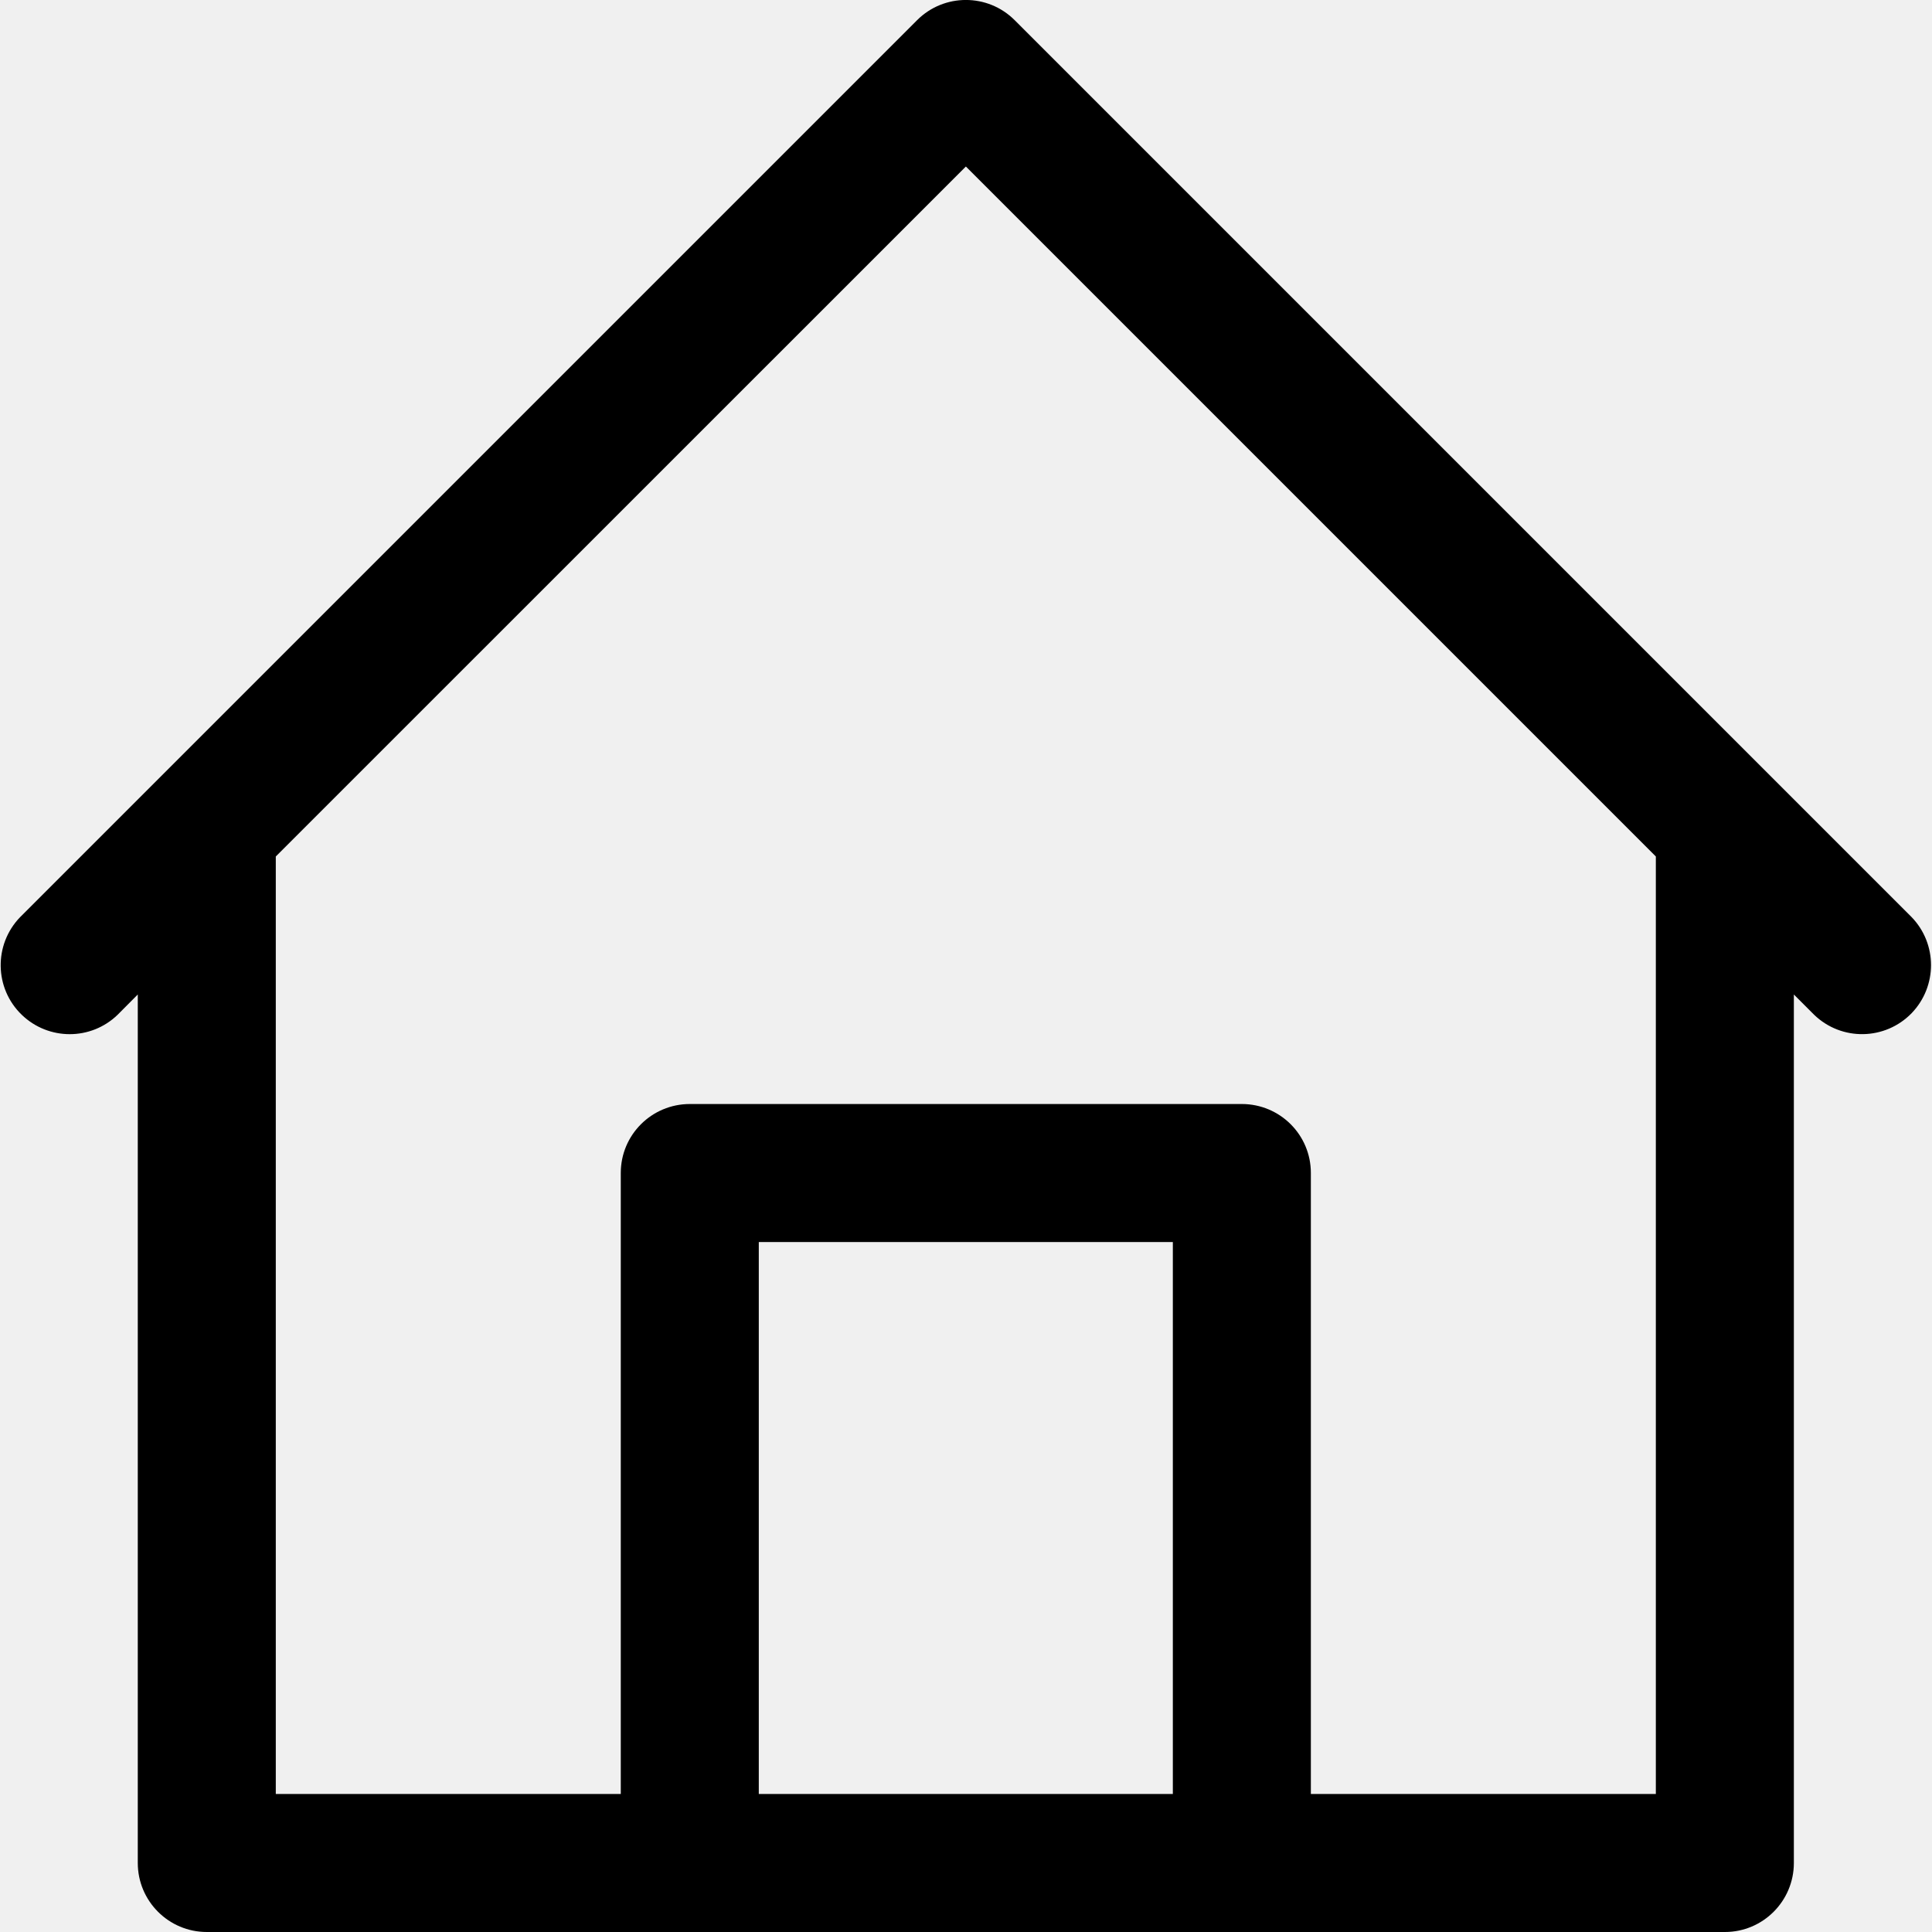
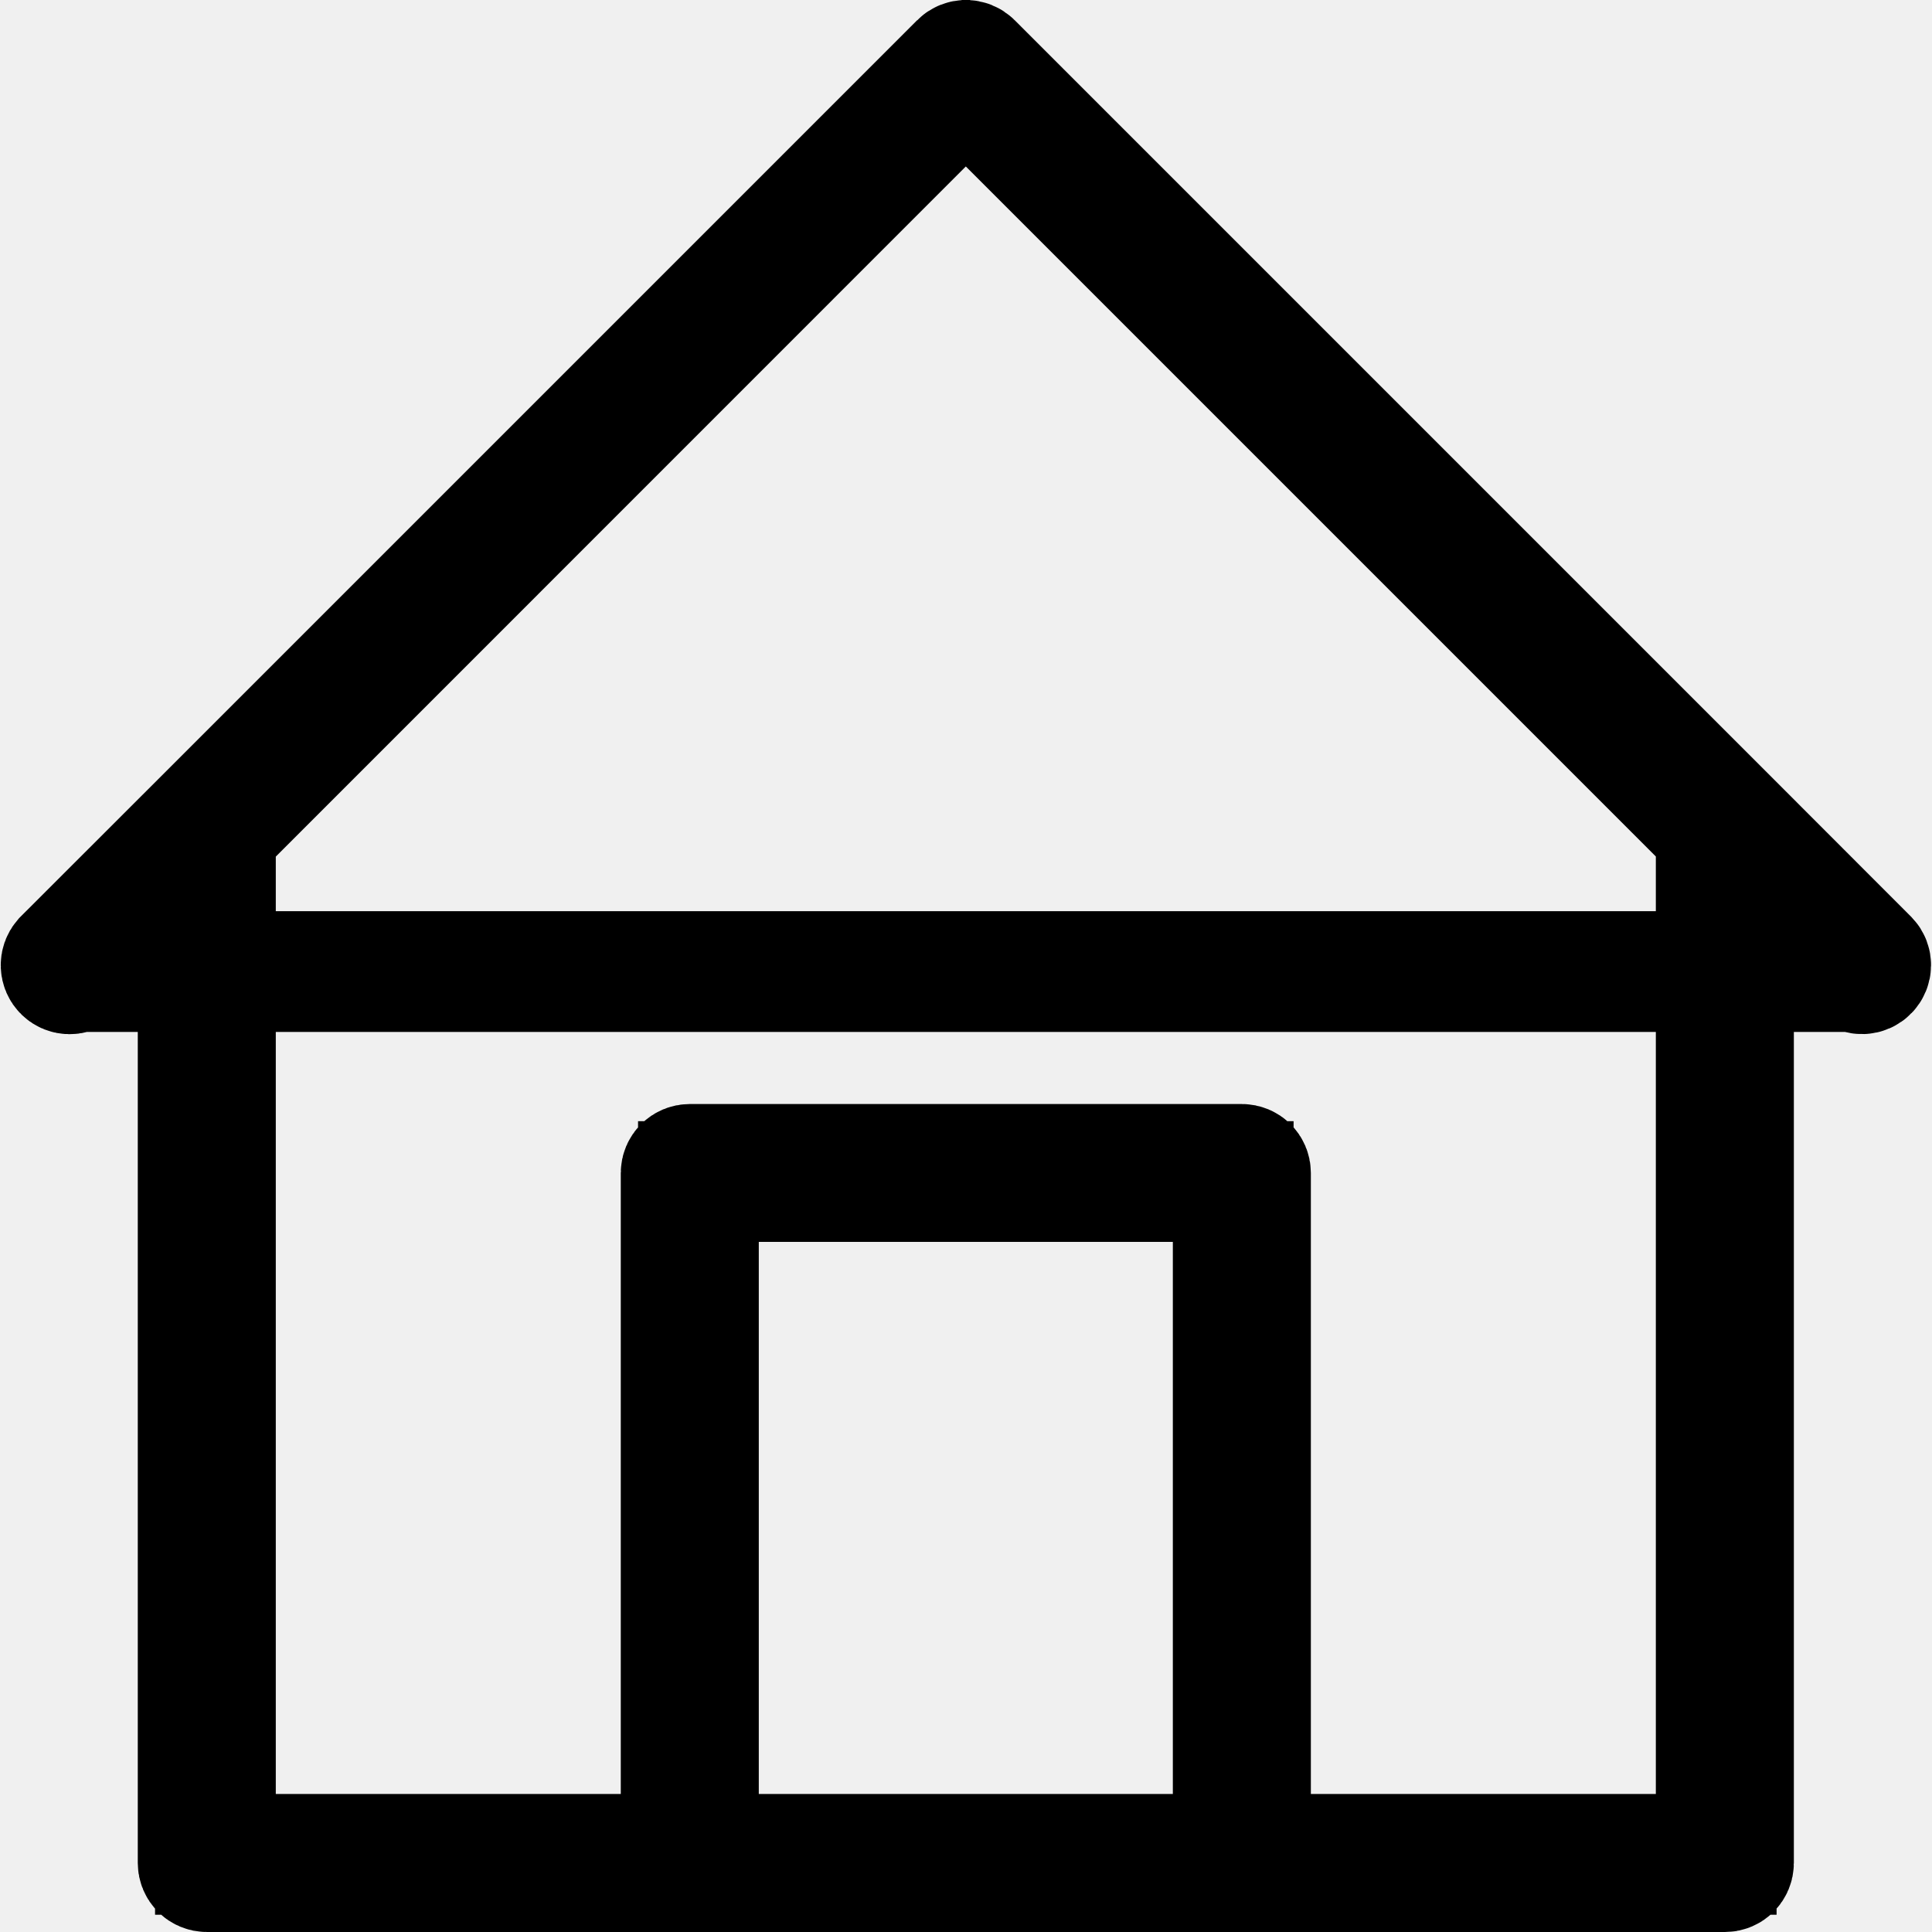
<svg xmlns="http://www.w3.org/2000/svg" width="16" height="16" viewBox="0 0 16 16" fill="none">
  <g clip-path="url(#clip0)">
-     <path d="M15.832 7.596L14.689 6.453L8.403 0.167C8.18 -0.056 7.818 -0.056 7.595 0.167L1.309 6.453L0.166 7.596C-0.053 7.823 -0.047 8.185 0.18 8.404C0.402 8.618 0.753 8.618 0.974 8.404L1.141 8.236V15.428C1.141 15.744 1.397 16 1.713 16H14.285C14.6 16 14.856 15.744 14.856 15.428V8.236L15.024 8.404C15.251 8.623 15.612 8.617 15.832 8.39C16.045 8.168 16.045 7.817 15.832 7.596ZM9.713 14.857H6.284V10.286H9.713V14.857ZM13.713 14.857H10.856V9.714C10.856 9.398 10.6 9.143 10.284 9.143H5.713C5.397 9.143 5.141 9.398 5.141 9.714V14.857H2.284V7.093L7.999 1.379L13.713 7.093V14.857Z" fill="black" />
+     <path d="M15.373 8.046C15.401 8.071 15.445 8.07 15.472 8.042C15.498 8.015 15.499 7.972 15.473 7.945L14.336 6.807L8.05 0.521C8.05 0.521 8.05 0.521 8.05 0.521C8.022 0.493 7.977 0.493 7.949 0.521L15.373 8.046ZM15.373 8.046L15.21 7.883L14.356 7.029V8.236V15.428C14.356 15.468 14.324 15.5 14.285 15.5H1.713C1.673 15.5 1.641 15.468 1.641 15.428V8.236V7.023L0.786 7.884L0.625 8.046M15.373 8.046L0.625 8.046M0.625 8.046C0.597 8.071 0.555 8.071 0.528 8.045L0.528 8.045C0.5 8.018 0.499 7.974 0.524 7.945L1.663 6.807L1.663 6.807L7.949 0.521L0.625 8.046ZM9.713 15.357H10.213V14.857V10.286V9.785H9.713H6.284H5.784V10.286V14.857V15.357H6.284H9.713ZM13.713 15.357H14.213V14.857V7.093V6.886L14.067 6.74L8.352 1.025L7.999 0.672L7.645 1.025L1.931 6.74L1.784 6.886V7.093V14.857V15.357H2.284H5.141H5.641V14.857V9.714C5.641 9.675 5.673 9.643 5.713 9.643H10.284C10.324 9.643 10.356 9.675 10.356 9.714V14.857V15.357H10.856H13.713Z" stroke="black" />
  </g>
  <defs>
    <clipPath id="clip0">
      <rect width="16" height="16" fill="white" />
    </clipPath>
  </defs>
</svg>
